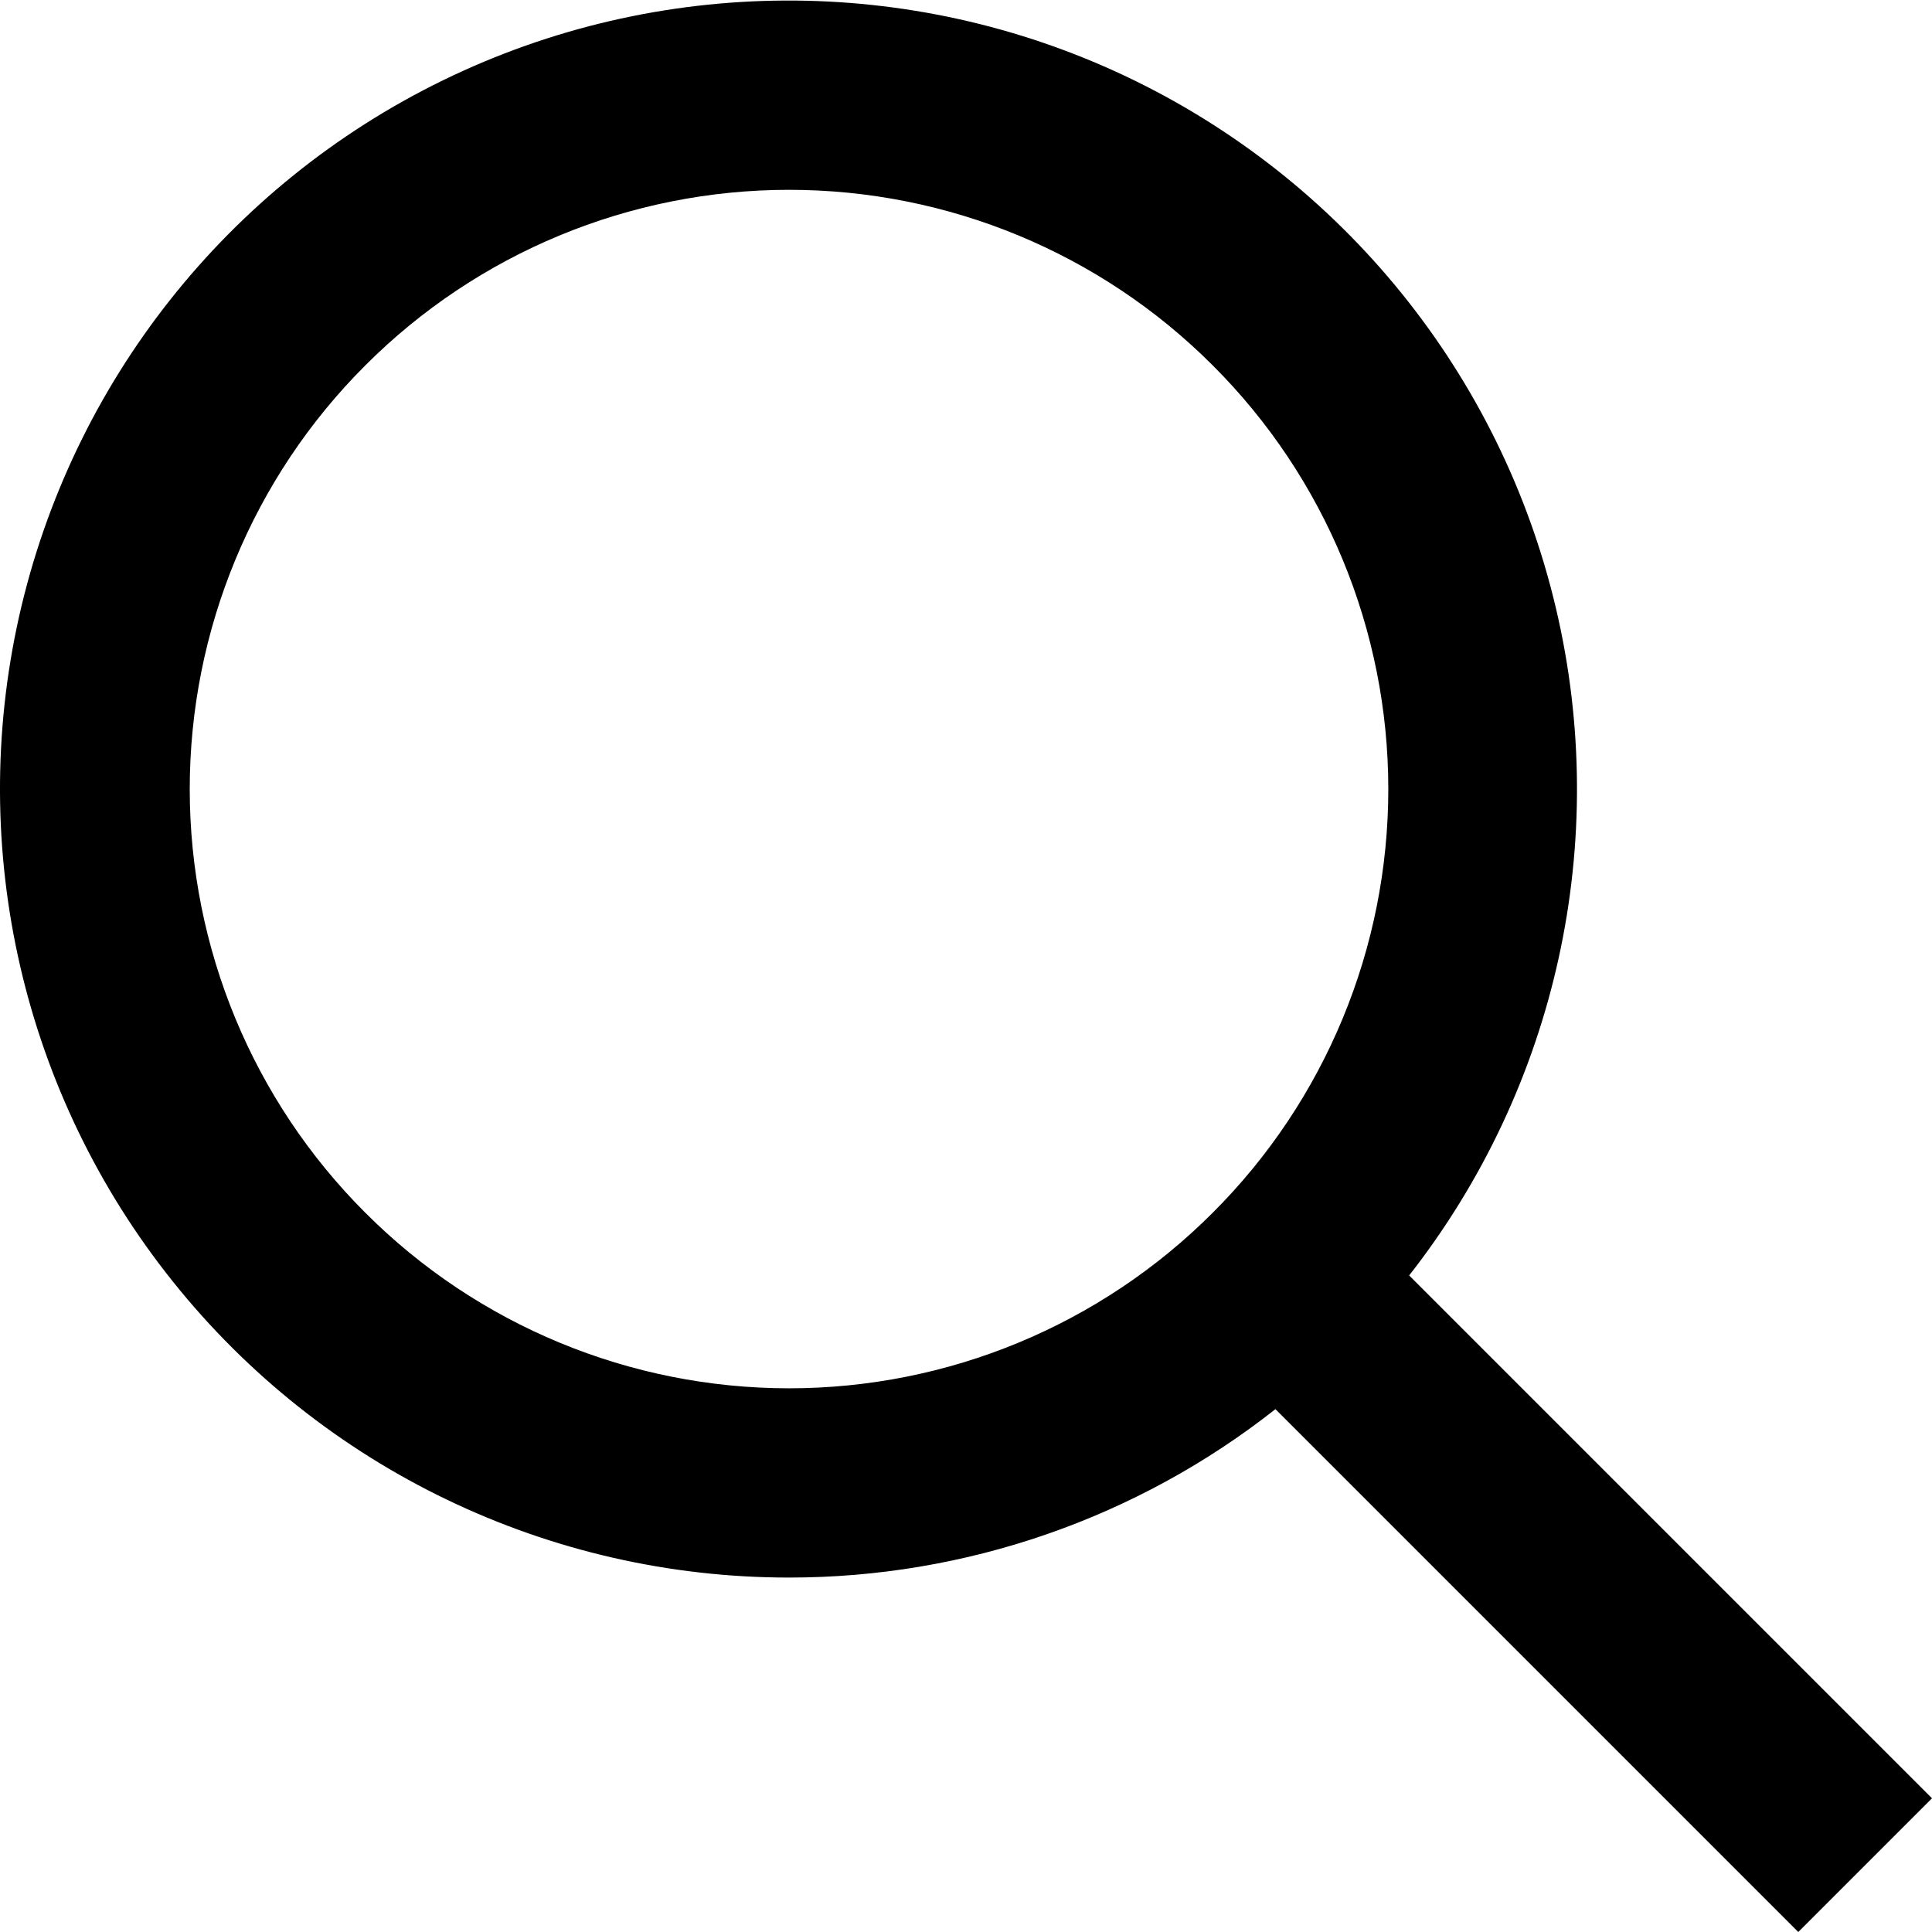
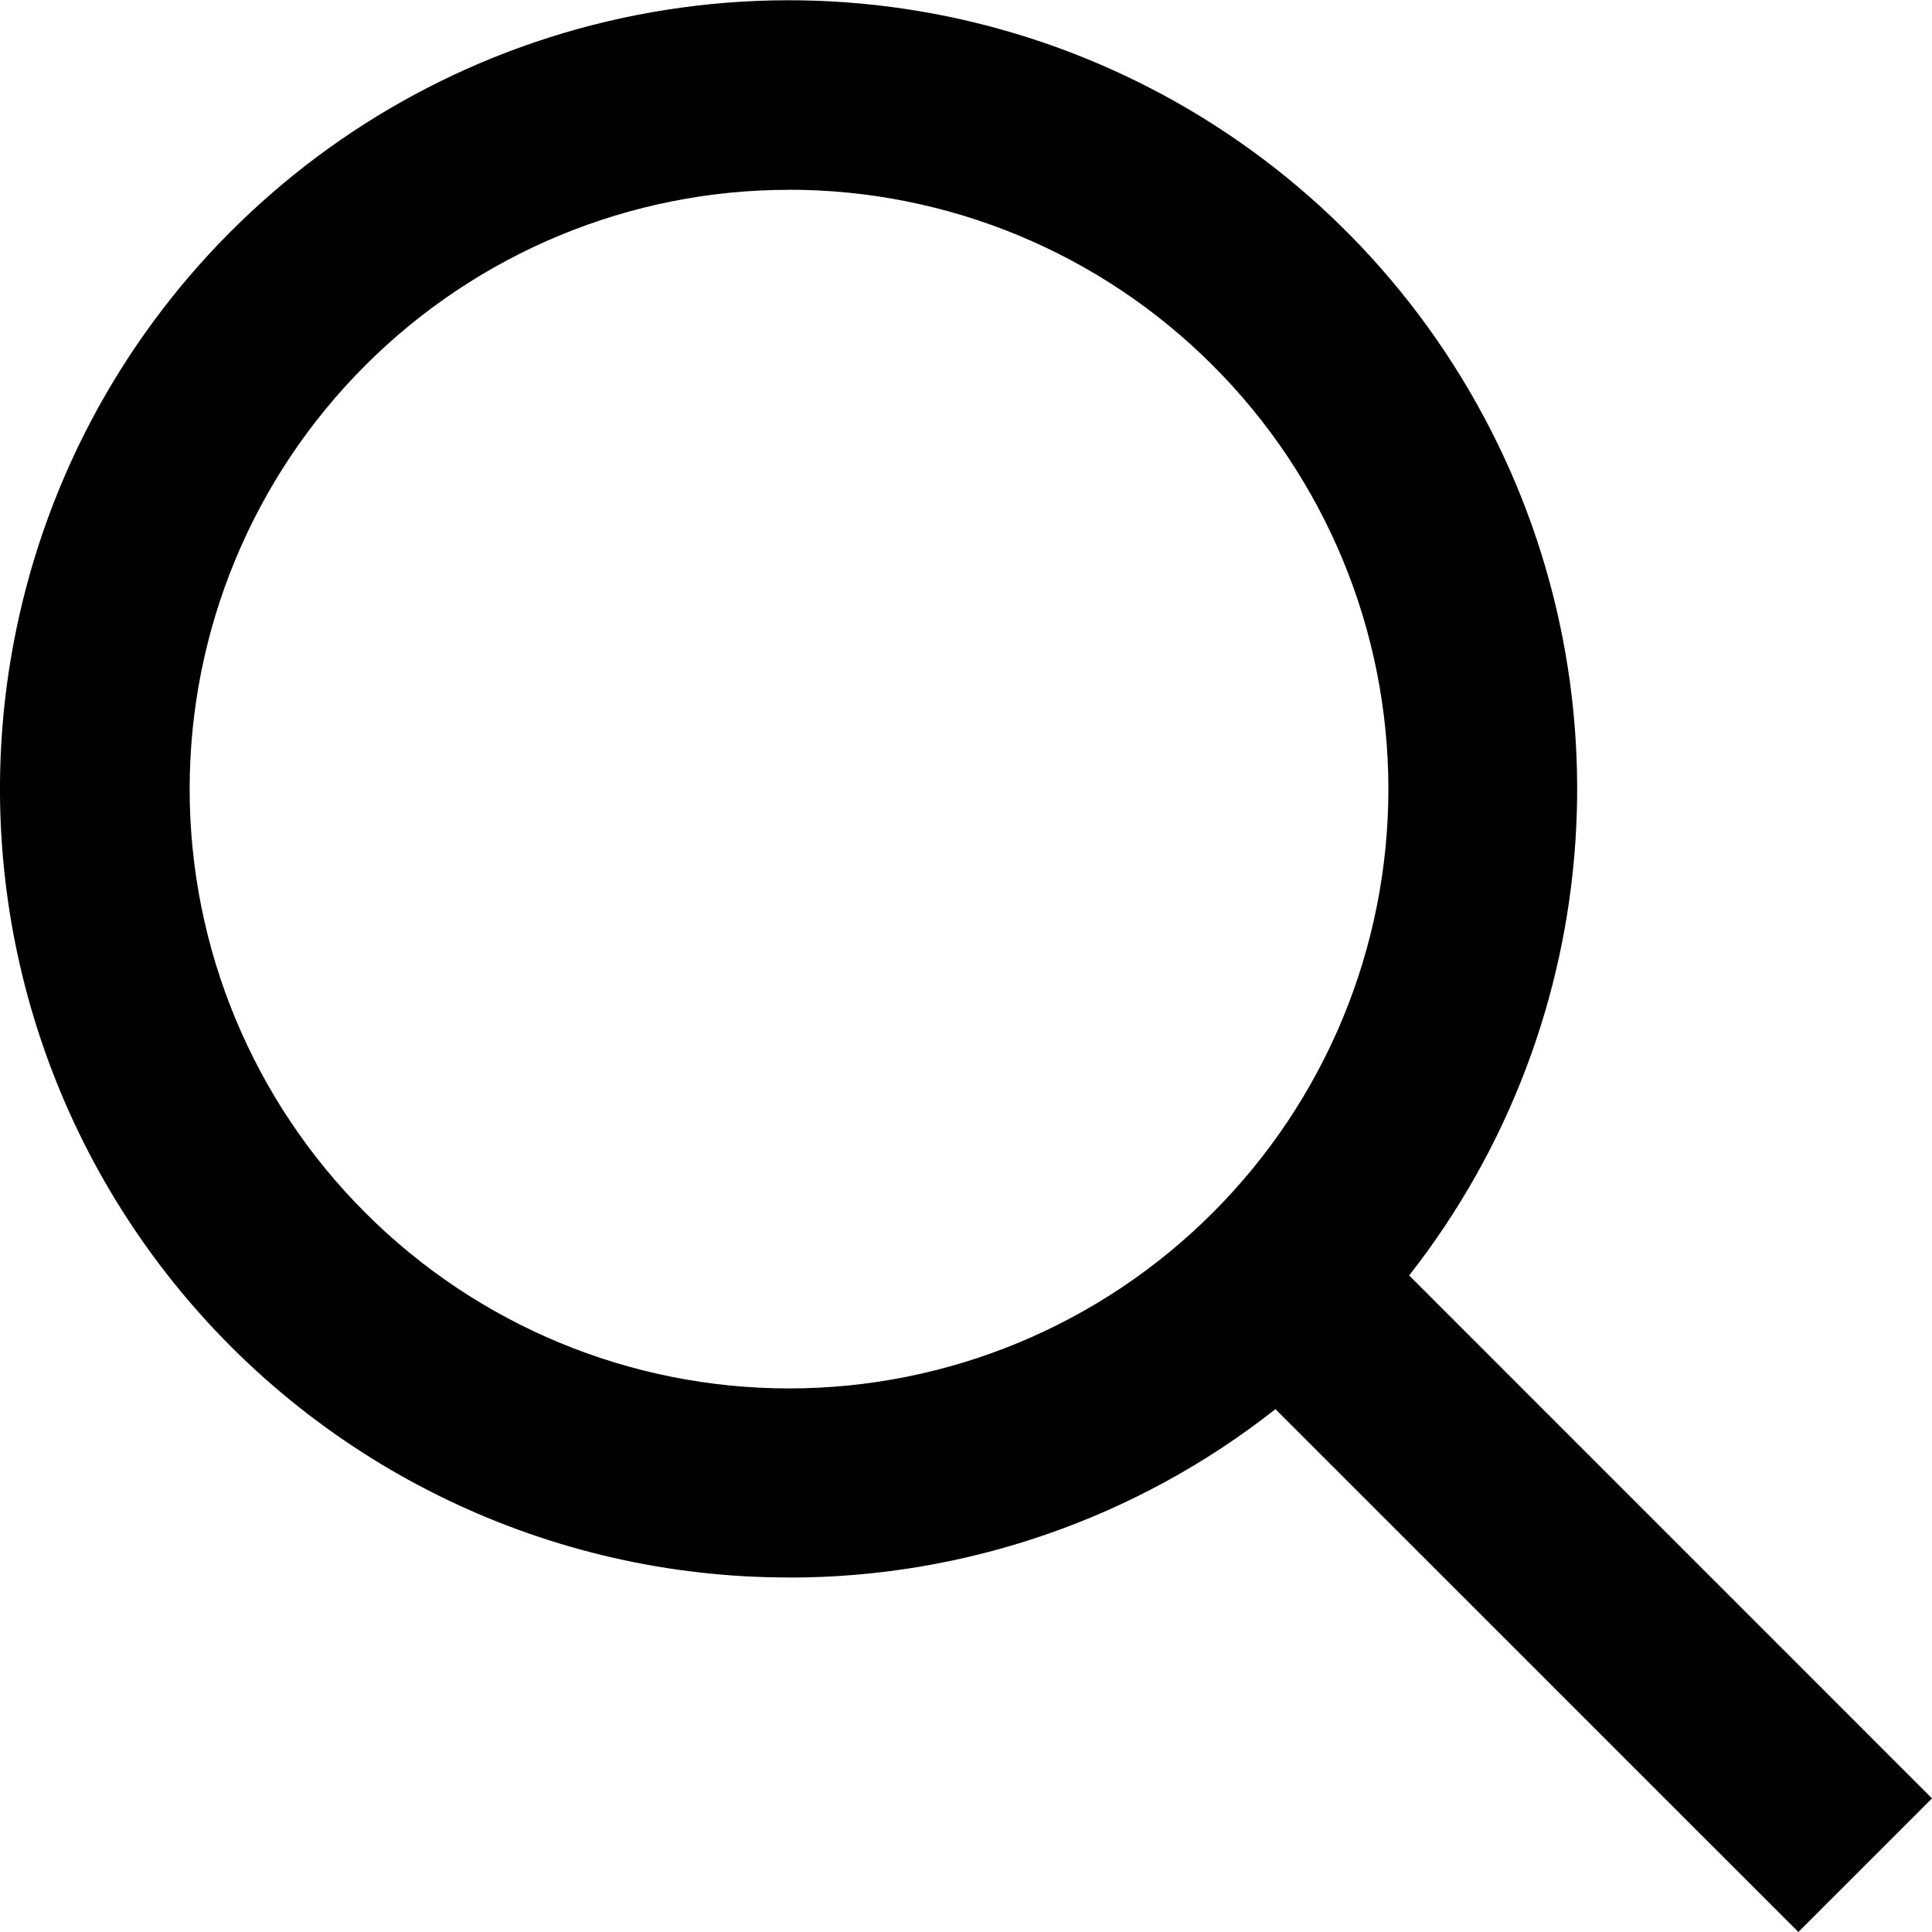
- <svg xmlns="http://www.w3.org/2000/svg" width="24" height="24" viewBox="0 0 24 24">
-   <path fill-rule="evenodd" d="M9.802,19.597 C11.993,19.598 14.122,18.862 15.844,17.505 L22.339,24 L24,22.339 L17.505,15.844 C19.34,13.501 20.012,10.451 19.328,7.554 C18.645,4.656 16.681,2.228 13.992,0.951 C11.303,-0.324 8.18,-0.307 5.504,0.997 C2.829,2.301 0.892,4.75 0.238,7.654 C-0.414,10.558 0.289,13.6 2.15,15.923 C4.009,18.247 6.825,19.598 9.802,19.597 L9.802,19.597 Z M9.802,2.358 C11.776,2.358 13.669,3.141 15.065,4.539 C16.463,5.934 17.246,7.828 17.246,9.802 C17.246,11.776 16.463,13.67 15.065,15.065 C13.669,16.463 11.776,17.246 9.802,17.246 C7.827,17.246 5.934,16.463 4.538,15.065 C3.141,13.67 2.357,11.776 2.357,9.802 C2.357,7.828 3.141,5.934 4.538,4.539 C5.934,3.141 7.827,2.358 9.802,2.358 Z" />
+ <svg xmlns="http://www.w3.org/2000/svg" width="24" height="24">
+   <path fill-rule="evenodd" d="M9.802 19.597a9.748 9.748 0 0 0 6.042-2.092L22.34 24 24 22.34l-6.495-6.496A9.796 9.796 0 1 0 .238 7.654a9.795 9.795 0 0 0 9.564 11.942Zm0-17.24c1.974 0 3.867.784 5.263 2.182a7.438 7.438 0 0 1 0 10.526 7.438 7.438 0 0 1-10.527 0 7.438 7.438 0 0 1 0-10.526 7.438 7.438 0 0 1 5.264-2.181Z" />
</svg>
